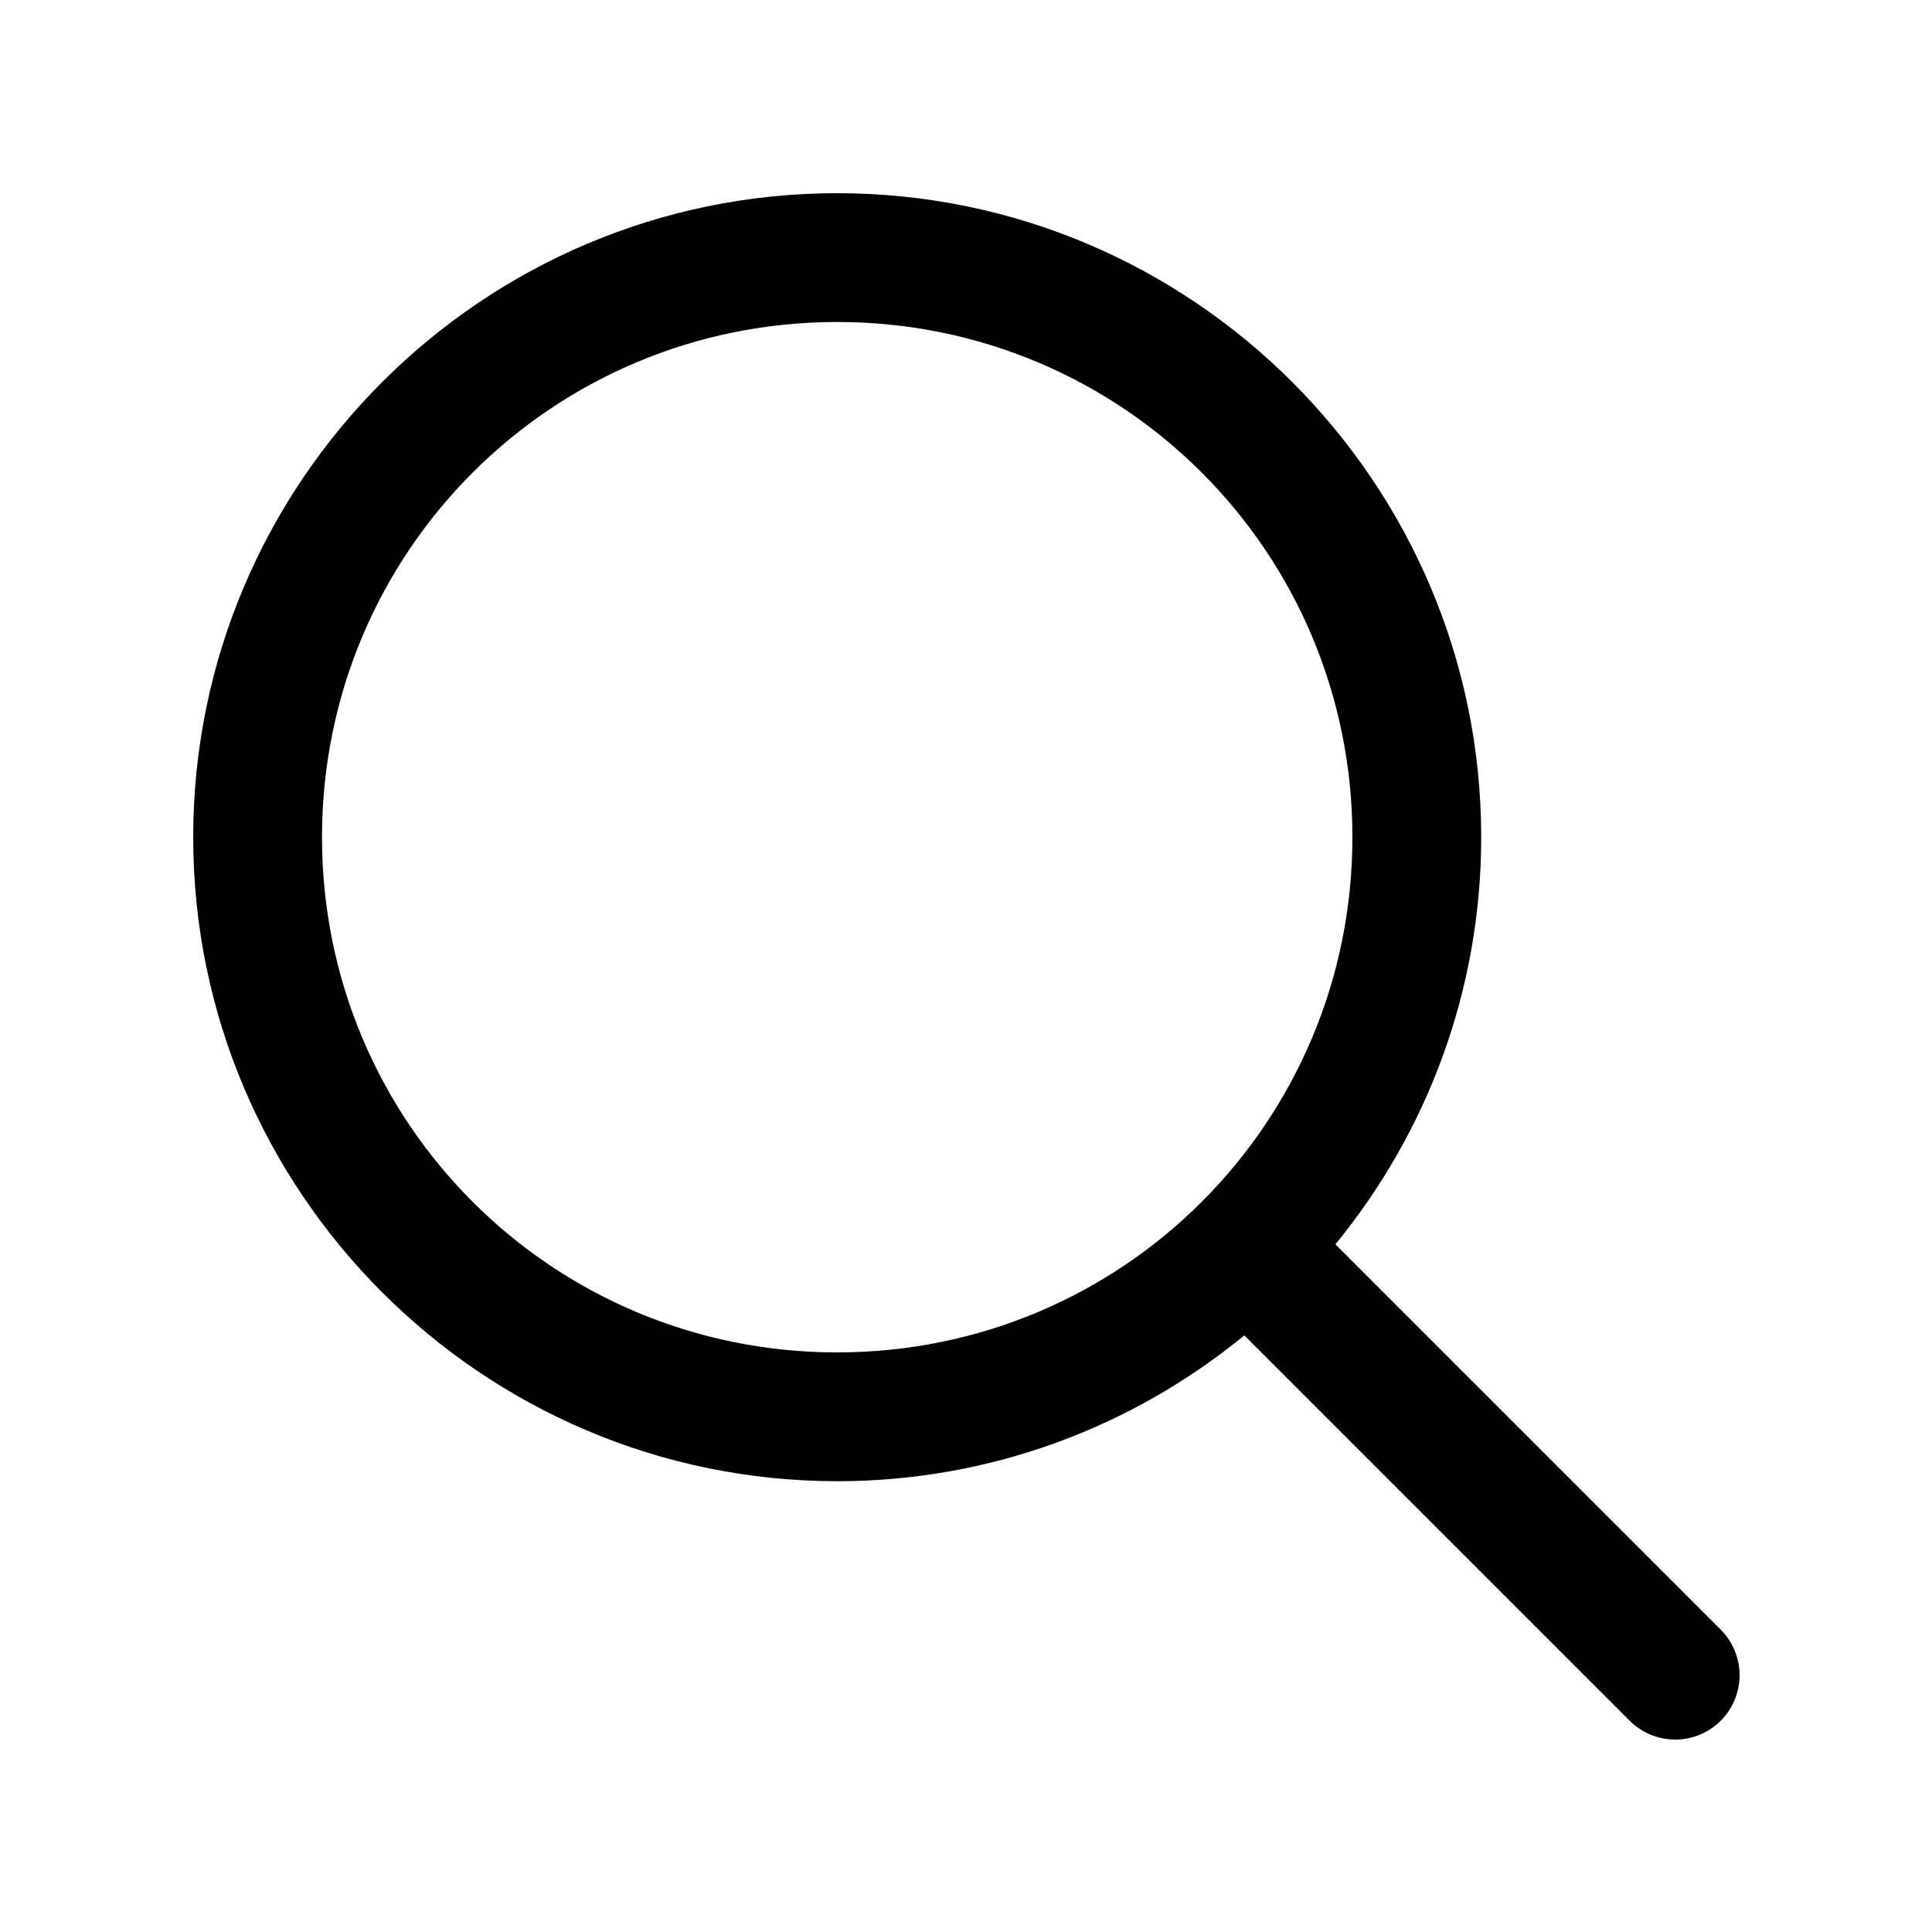
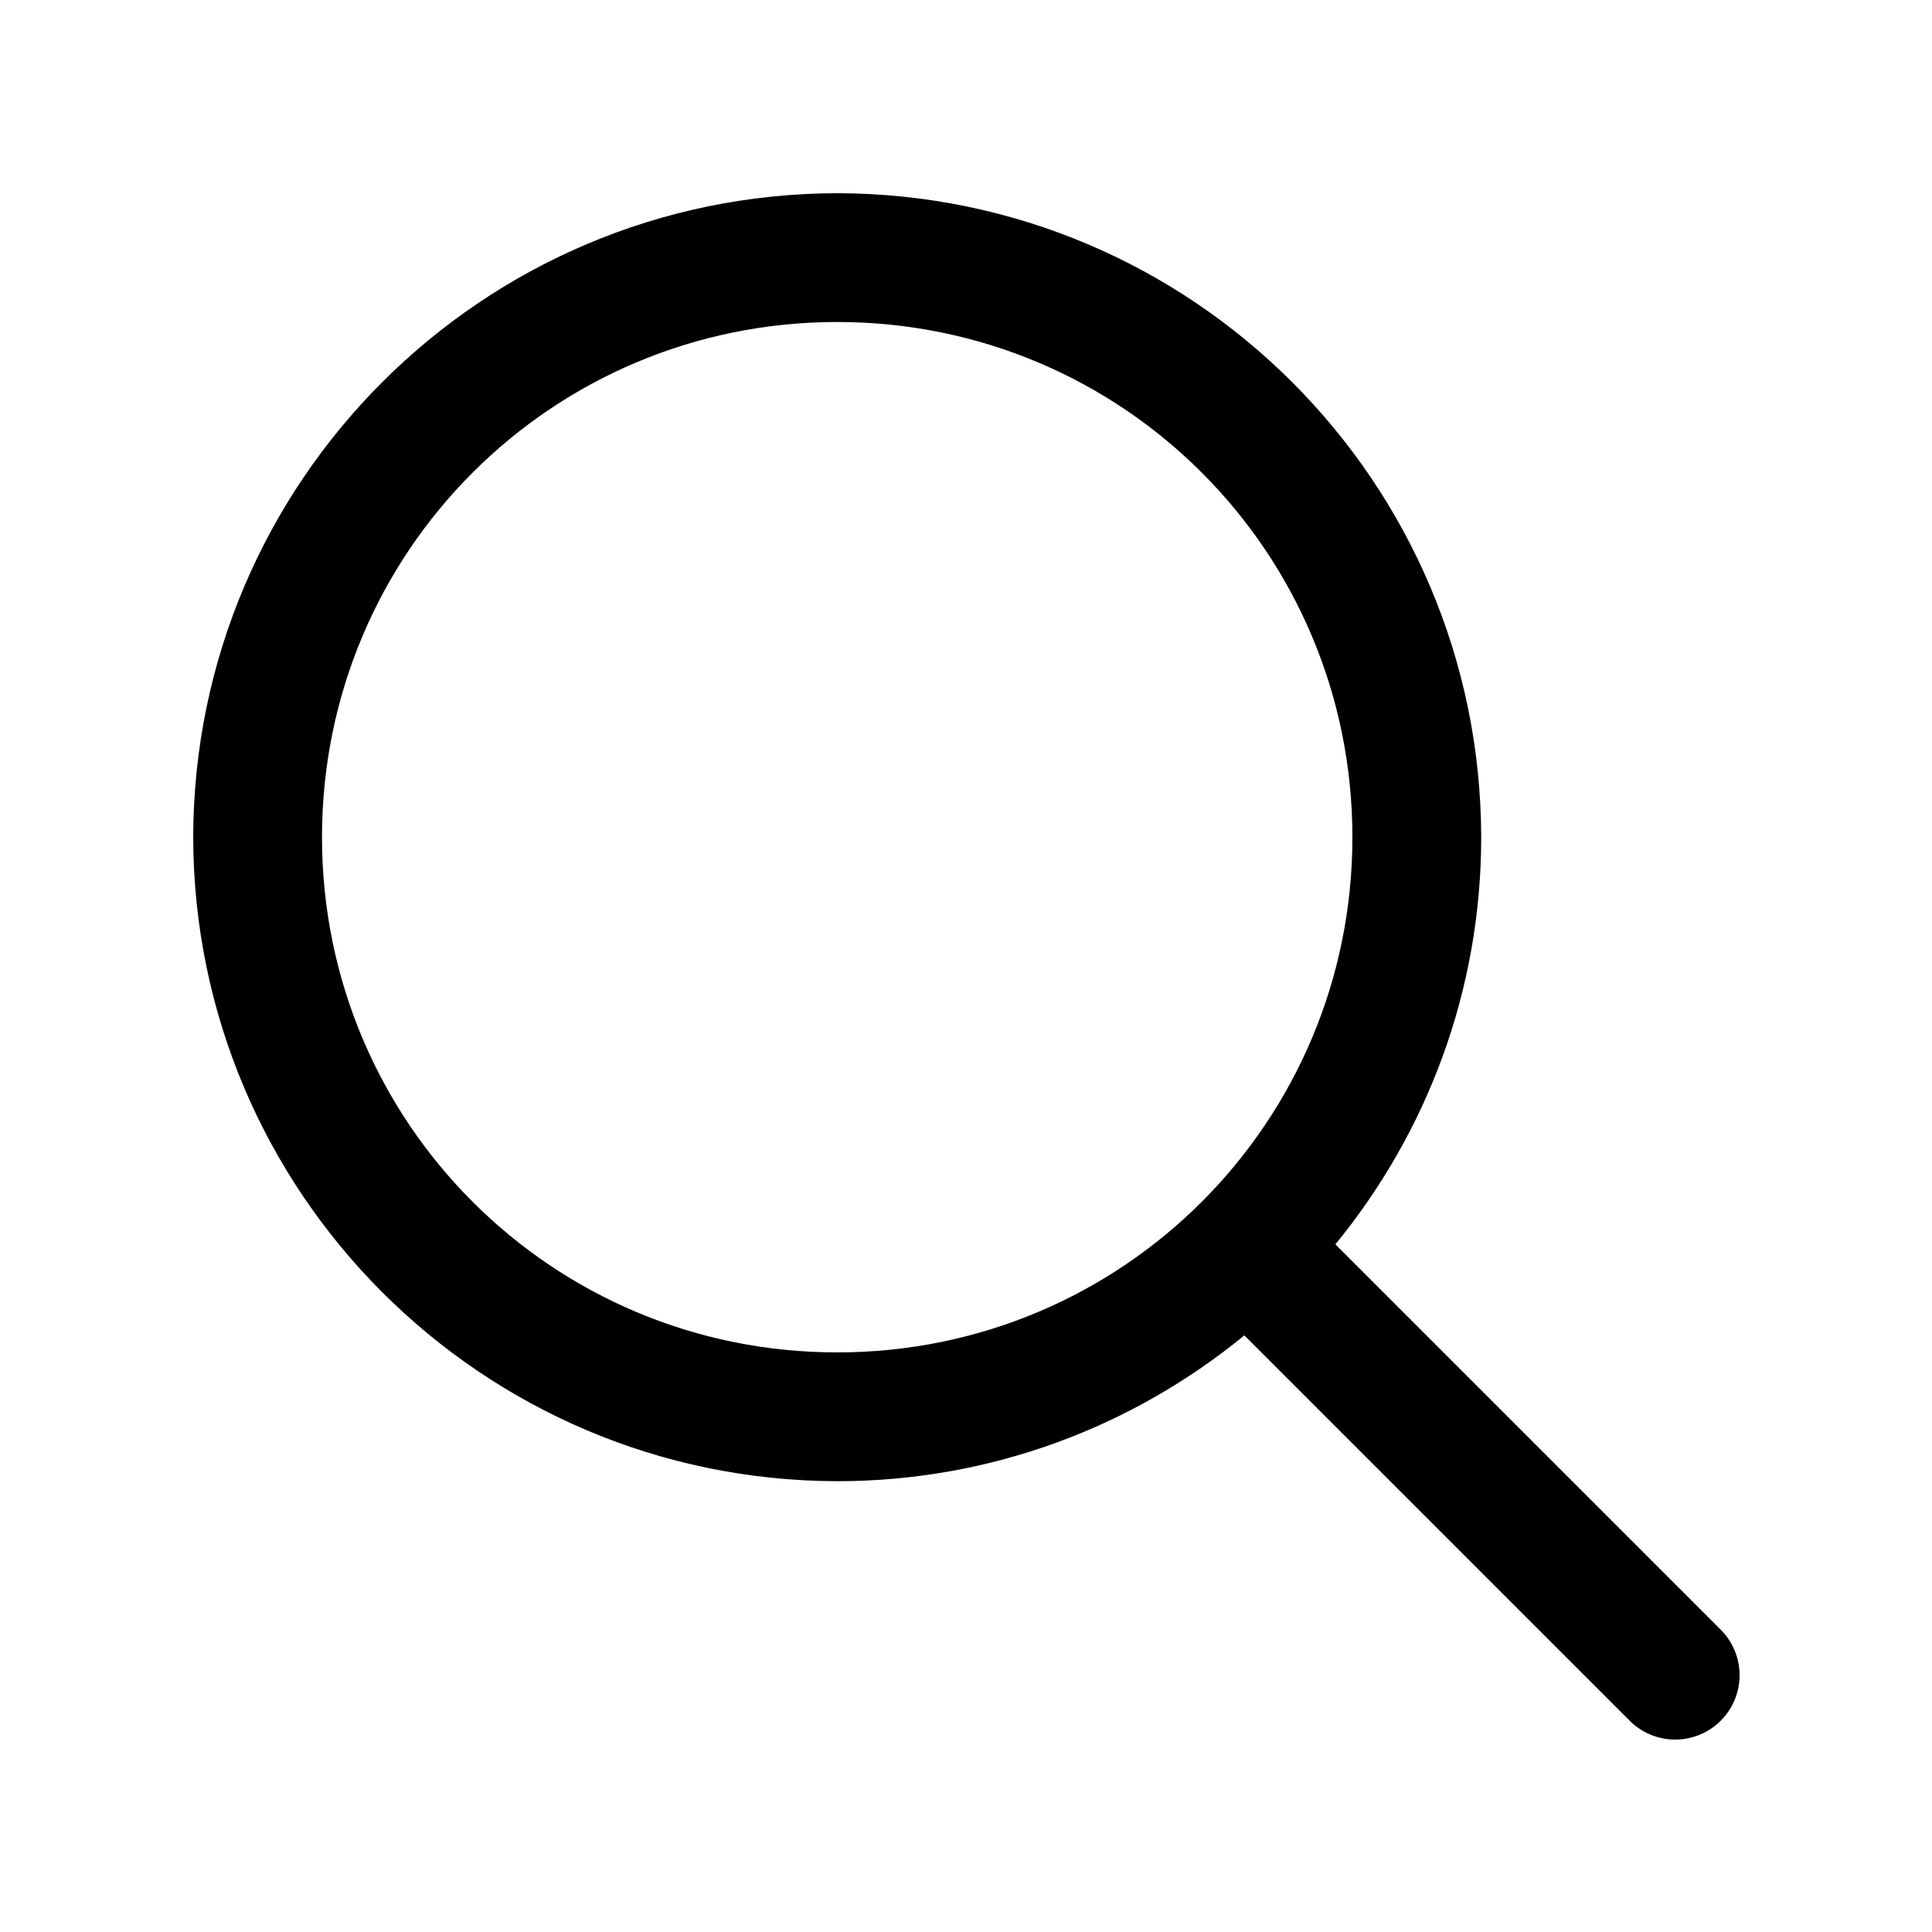
- <svg xmlns="http://www.w3.org/2000/svg" height="30" viewBox="0 0 30 30" width="30">
-   <path d="m13 3c-5.511 0-10 4.489-10 10 0 5.511 4.489 10 10 10 2.397 0 4.597-.851 6.322-2.264l5.971 5.971a1 1 0 1 0 1.414-1.414l-5.971-5.971c1.413-1.725 2.264-3.926 2.264-6.322 0-5.511-4.489-10-10-10zm0 2c4.43 0 8 3.57 8 8 0 4.43-3.57 8-8 8-4.43 0-8-3.57-8-8 0-4.43 3.57-8 8-8z" />
+ <svg xmlns="http://www.w3.org/2000/svg" viewBox="0 0 30 30">
+   <path d="M13 3A10.02 10.02 0 0 0 3 13a10.02 10.02 0 0 0 10 10c2.397 0 4.597-.851 6.322-2.264l5.971 5.971a1 1 0 1 0 1.414-1.414l-5.971-5.971C22.149 17.597 23 15.397 23 13A10.02 10.02 0 0 0 13 3zm0 2c4.43 0 8 3.57 8 8s-3.57 8-8 8-8-3.57-8-8 3.57-8 8-8z" />
</svg>
